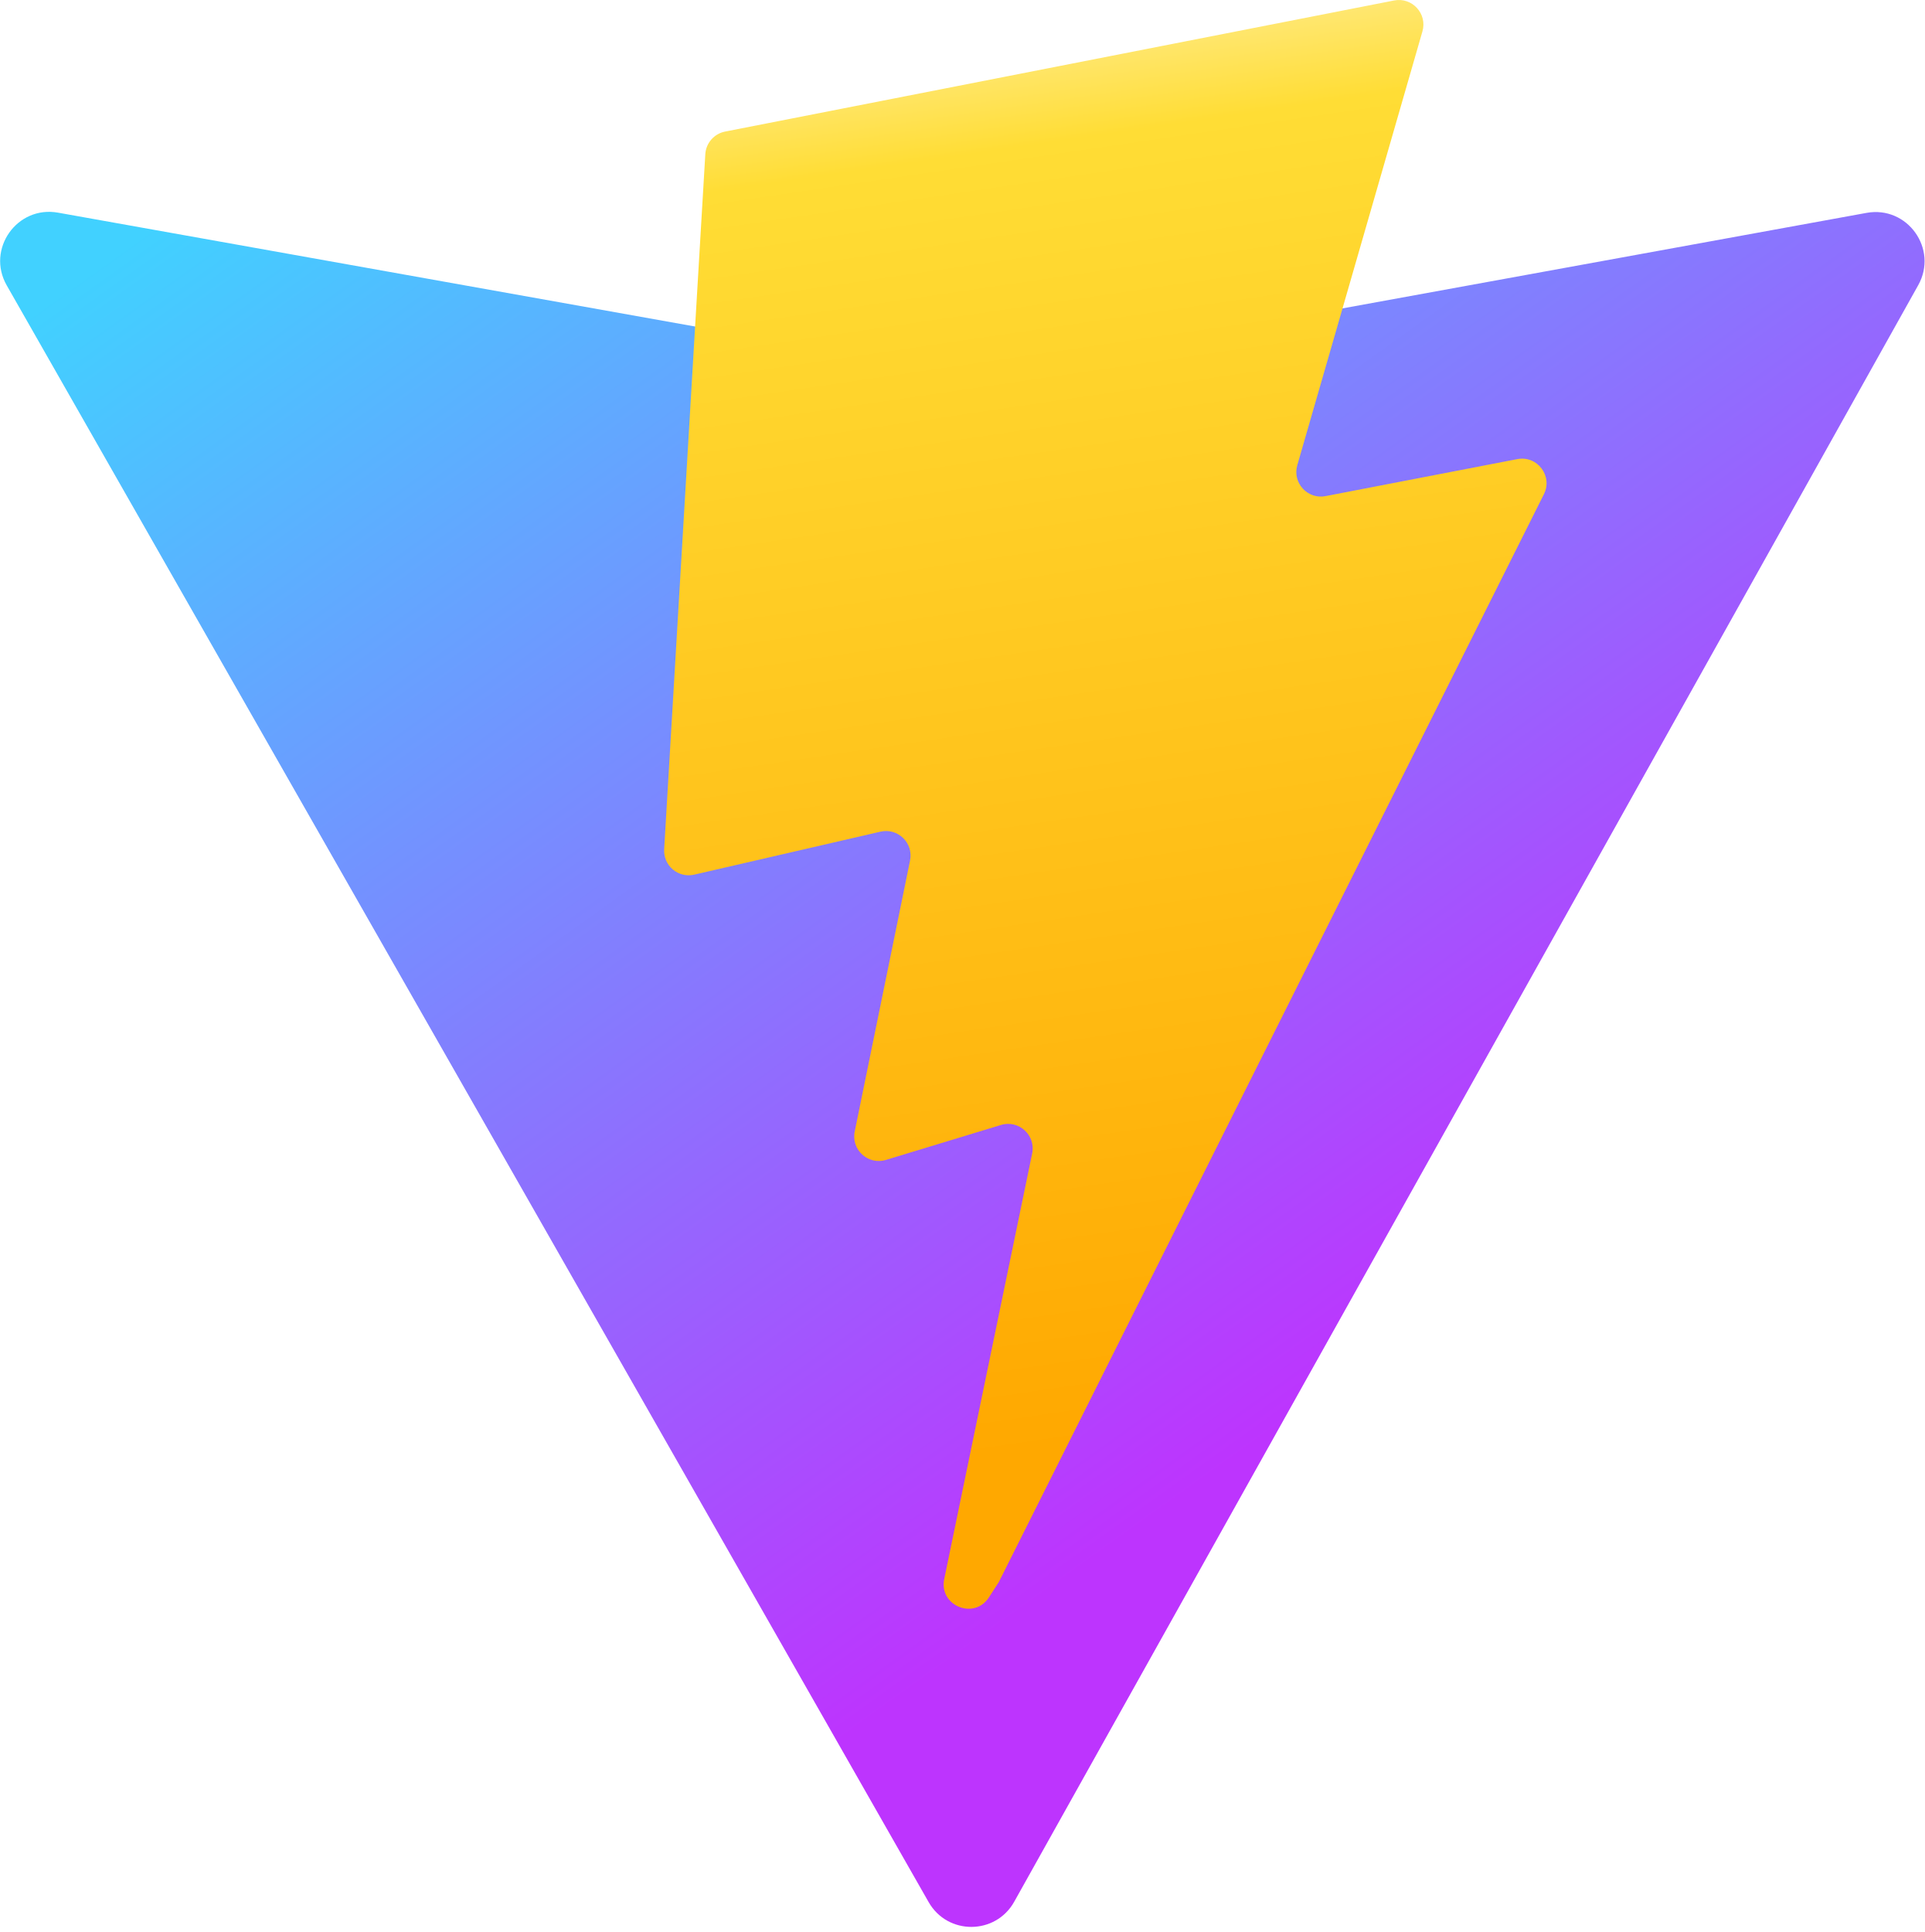
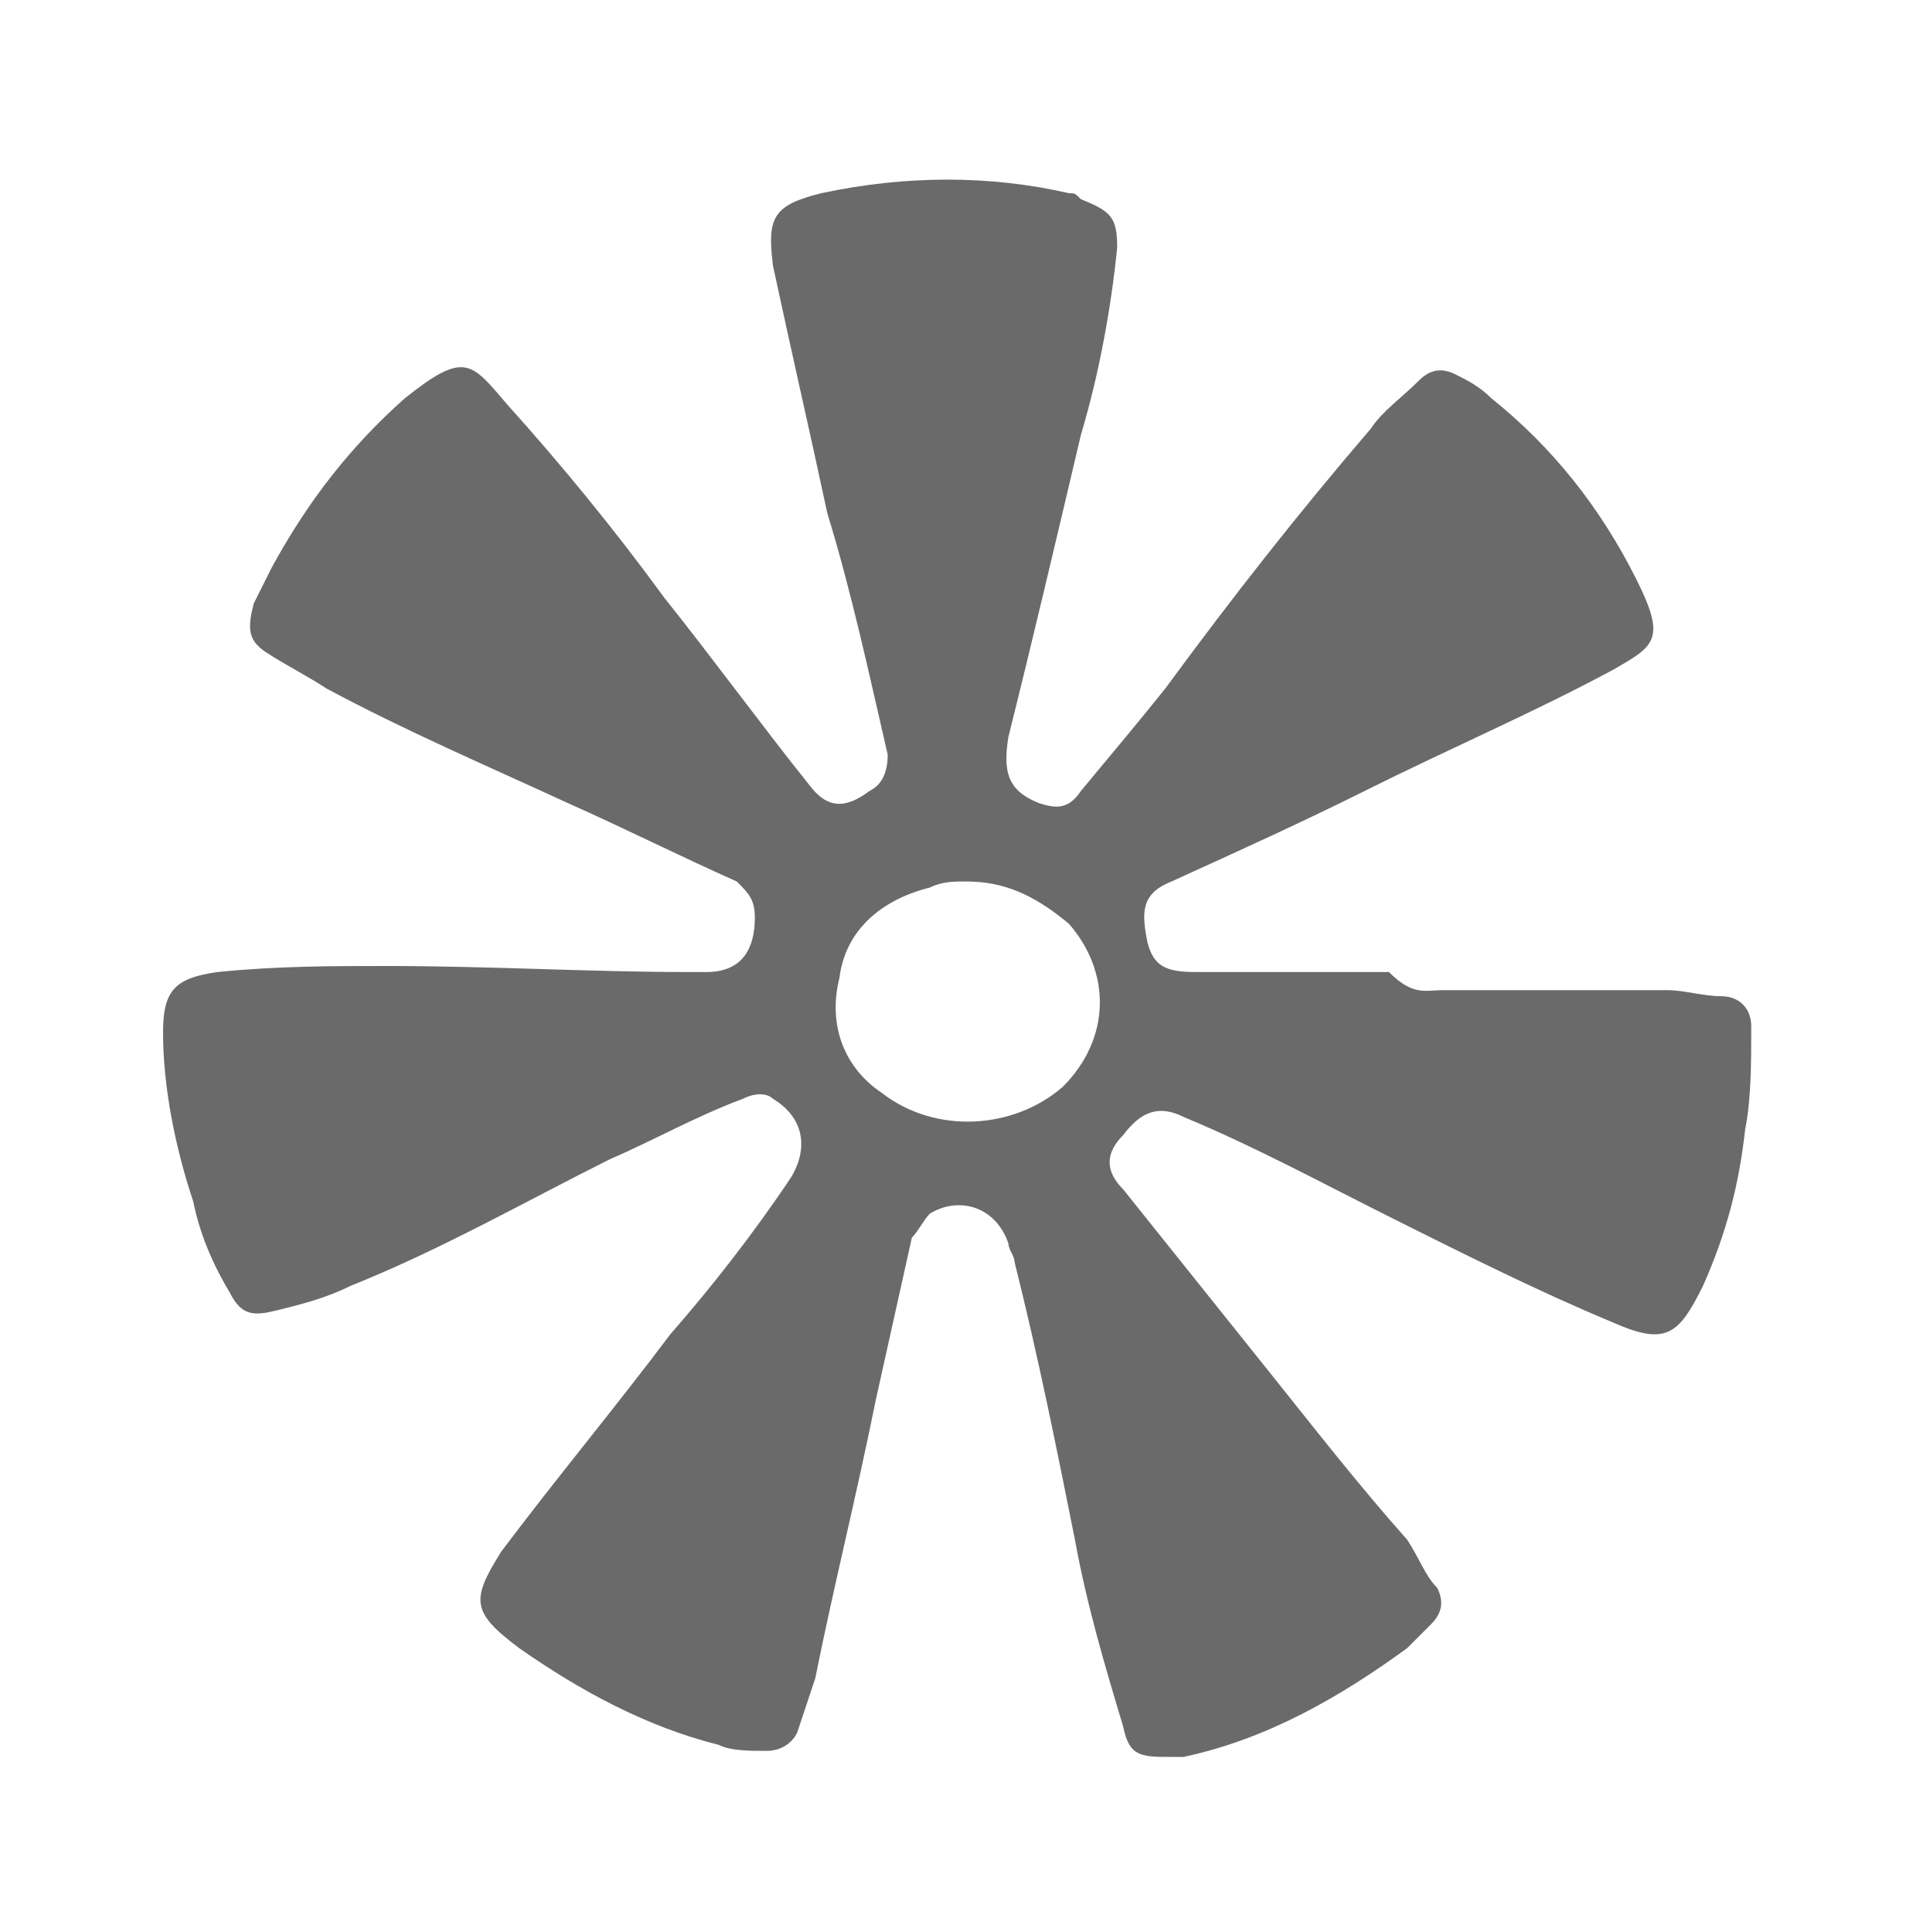
- <svg xmlns="http://www.w3.org/2000/svg" aria-hidden="true" role="img" class="iconify iconify--logos" width="31.88" height="32" preserveAspectRatio="xMidYMid meet" viewBox="0 0 256 257">
-   <defs>
-     <linearGradient id="IconifyId1813088fe1fbc01fb466" x1="-.828%" x2="57.636%" y1="7.652%" y2="78.411%">
-       <stop offset="0%" stop-color="#41D1FF" />
-       <stop offset="100%" stop-color="#BD34FE" />
-     </linearGradient>
-     <linearGradient id="IconifyId1813088fe1fbc01fb467" x1="43.376%" x2="50.316%" y1="2.242%" y2="89.03%">
-       <stop offset="0%" stop-color="#FFEA83" />
-       <stop offset="8.333%" stop-color="#FFDD35" />
-       <stop offset="100%" stop-color="#FFA800" />
-     </linearGradient>
-   </defs>
-   <path fill="url(#IconifyId1813088fe1fbc01fb466)" d="M255.153 37.938L134.897 252.976c-2.483 4.44-8.862 4.466-11.382.048L.875 37.958c-2.746-4.814 1.371-10.646 6.827-9.67l120.385 21.517a6.537 6.537 0 0 0 2.322-.004l117.867-21.483c5.438-.991 9.574 4.796 6.877 9.62Z" />
-   <path fill="url(#IconifyId1813088fe1fbc01fb467)" d="M185.432.063L96.44 17.501a3.268 3.268 0 0 0-2.634 3.014l-5.474 92.456a3.268 3.268 0 0 0 3.997 3.378l24.777-5.718c2.318-.535 4.413 1.507 3.936 3.838l-7.361 36.047c-.495 2.426 1.782 4.5 4.151 3.78l15.304-4.649c2.372-.72 4.652 1.36 4.15 3.788l-11.698 56.621c-.732 3.542 3.979 5.473 5.943 2.437l1.313-2.028l72.516-144.72c1.215-2.423-.88-5.186-3.54-4.672l-25.505 4.922c-2.396.462-4.435-1.77-3.759-4.114l16.646-57.705c.677-2.35-1.37-4.583-3.769-4.113Z" />
+ <svg xmlns="http://www.w3.org/2000/svg" version="1.1" id="Layer_1" x="0px" y="0px" viewBox="0 0 31.9 32" style="enable-background:new 0 0 31.9 32;" xml:space="preserve">
+   <style type="text/css">
+ 	.st0{fill:#6A6A6A;}
+ </style>
+   <path class="st0" d="M23.9,16.4c1.2,0,2.5,0,3.7,0c0.3,0,0.6,0.1,0.9,0.1c0.3,0,0.5,0.2,0.5,0.5c0,0.6,0,1.2-0.1,1.7  c-0.1,0.9-0.3,1.7-0.7,2.6c-0.4,0.8-0.6,1-1.5,0.6c-1.2-0.5-2.4-1.1-3.6-1.7c-1.2-0.6-2.3-1.2-3.5-1.7c-0.4-0.2-0.7-0.1-1,0.3  c-0.3,0.3-0.3,0.6,0,0.9c0.8,1,1.6,2,2.4,3c0.8,1,1.5,1.9,2.3,2.8c0.2,0.3,0.3,0.6,0.5,0.8c0.1,0.2,0.1,0.4-0.1,0.6  c-0.1,0.1-0.3,0.3-0.4,0.4c-1.1,0.8-2.3,1.5-3.7,1.8c-0.1,0-0.1,0-0.2,0c-0.5,0-0.7,0-0.8-0.5c-0.3-1-0.6-2-0.8-3.1  c-0.3-1.5-0.6-3-1-4.6c0-0.1-0.1-0.2-0.1-0.3c-0.2-0.6-0.8-0.8-1.3-0.5c-0.1,0.1-0.2,0.3-0.3,0.4c-0.2,0.9-0.4,1.8-0.6,2.7  c-0.3,1.5-0.7,3.1-1,4.6c-0.1,0.3-0.2,0.6-0.3,0.9c-0.1,0.2-0.3,0.3-0.5,0.3c-0.3,0-0.6,0-0.8-0.1c-1.2-0.3-2.3-0.9-3.3-1.6  c-0.8-0.6-0.8-0.8-0.3-1.6c0.9-1.2,1.9-2.4,2.8-3.6c0.7-0.8,1.4-1.7,2-2.6c0.3-0.5,0.2-1-0.3-1.3c-0.1-0.1-0.3-0.1-0.5,0  c-0.8,0.3-1.5,0.7-2.2,1c-1.4,0.7-2.8,1.5-4.3,2.1c-0.4,0.2-0.8,0.3-1.2,0.4c-0.4,0.1-0.6,0.1-0.8-0.3c-0.3-0.5-0.5-1-0.6-1.5  c-0.3-0.9-0.5-1.9-0.5-2.8c0-0.7,0.2-0.9,0.9-1c1-0.1,1.9-0.1,2.8-0.1c1.7,0,3.4,0.1,5,0.1c0.1,0,0.2,0,0.3,0c0.6,0,0.8-0.4,0.8-0.9  c0-0.3-0.1-0.4-0.3-0.6c-0.9-0.4-1.9-0.9-2.8-1.3c-1.3-0.6-2.7-1.2-4-1.9c-0.3-0.2-0.7-0.4-1-0.6c-0.3-0.2-0.3-0.4-0.2-0.8  c0.1-0.2,0.2-0.4,0.3-0.6c0.6-1.1,1.3-2,2.2-2.8c1-0.8,1.1-0.6,1.7,0.1c0.9,1,1.8,2.1,2.6,3.2c0.8,1,1.6,2.1,2.4,3.1  c0.3,0.4,0.6,0.4,1,0.1c0.2-0.1,0.3-0.3,0.3-0.6c-0.3-1.3-0.6-2.7-1-4c-0.3-1.4-0.6-2.7-0.9-4.1c-0.1-0.8,0-1,0.8-1.2  c1.4-0.3,2.8-0.3,4.1,0c0.1,0,0.1,0,0.2,0.1c0.5,0.2,0.6,0.3,0.6,0.8c-0.1,1-0.3,2.1-0.6,3.1c-0.4,1.7-0.8,3.4-1.2,5  c-0.1,0.6,0,0.9,0.5,1.1c0.3,0.1,0.5,0.1,0.7-0.2c0.5-0.6,1-1.2,1.4-1.7c1.1-1.5,2.2-2.9,3.4-4.3c0.2-0.3,0.5-0.5,0.8-0.8  c0.2-0.2,0.4-0.2,0.6-0.1c0.2,0.1,0.4,0.2,0.6,0.4c1,0.8,1.8,1.8,2.4,3c0.5,1,0.3,1.1-0.4,1.5c-1.3,0.7-2.7,1.3-4.1,2  c-1,0.5-2.1,1-3.2,1.5c-0.5,0.2-0.5,0.5-0.4,1c0.1,0.4,0.3,0.5,0.8,0.5c1.1,0,2.1,0,3.2,0C23.4,16.5,23.6,16.4,23.9,16.4z M16,14.6  c-0.2,0-0.4,0-0.6,0.1c-0.8,0.2-1.4,0.7-1.5,1.5c-0.2,0.8,0.1,1.5,0.7,1.9c0.9,0.7,2.2,0.6,3-0.1c0.8-0.8,0.8-1.9,0.1-2.7  C17.1,14.8,16.6,14.6,16,14.6z" />
</svg>
